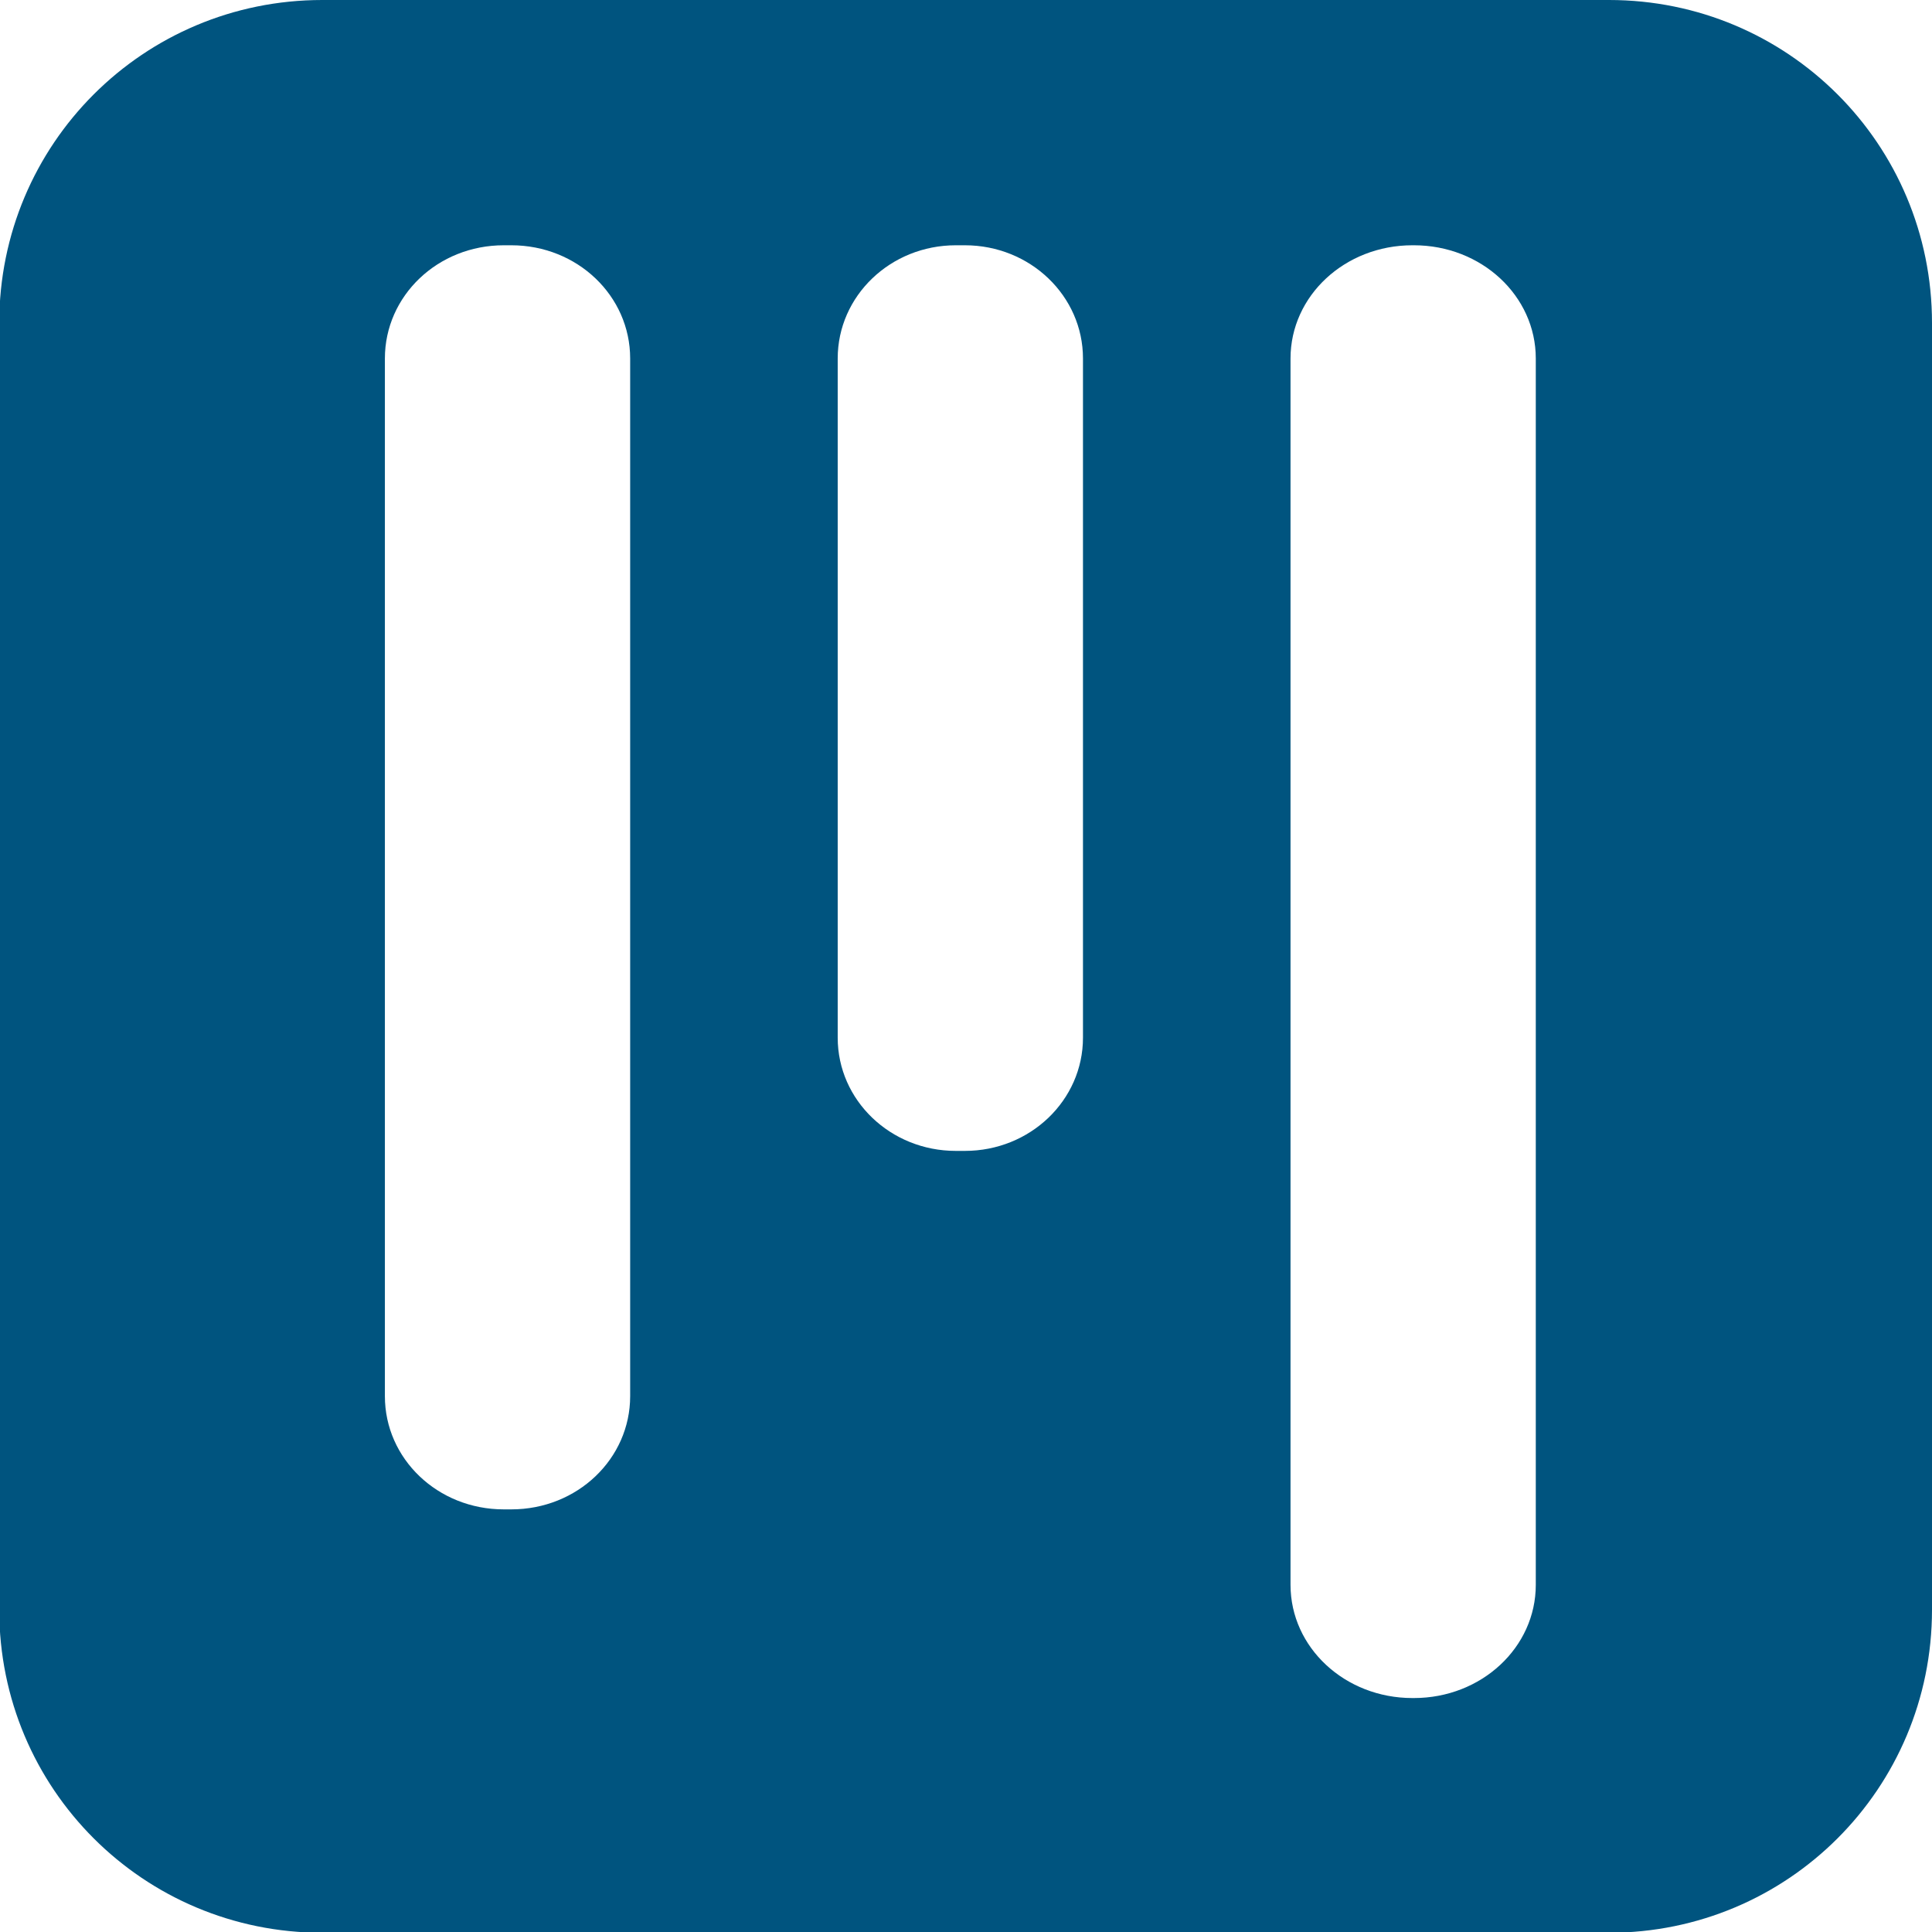
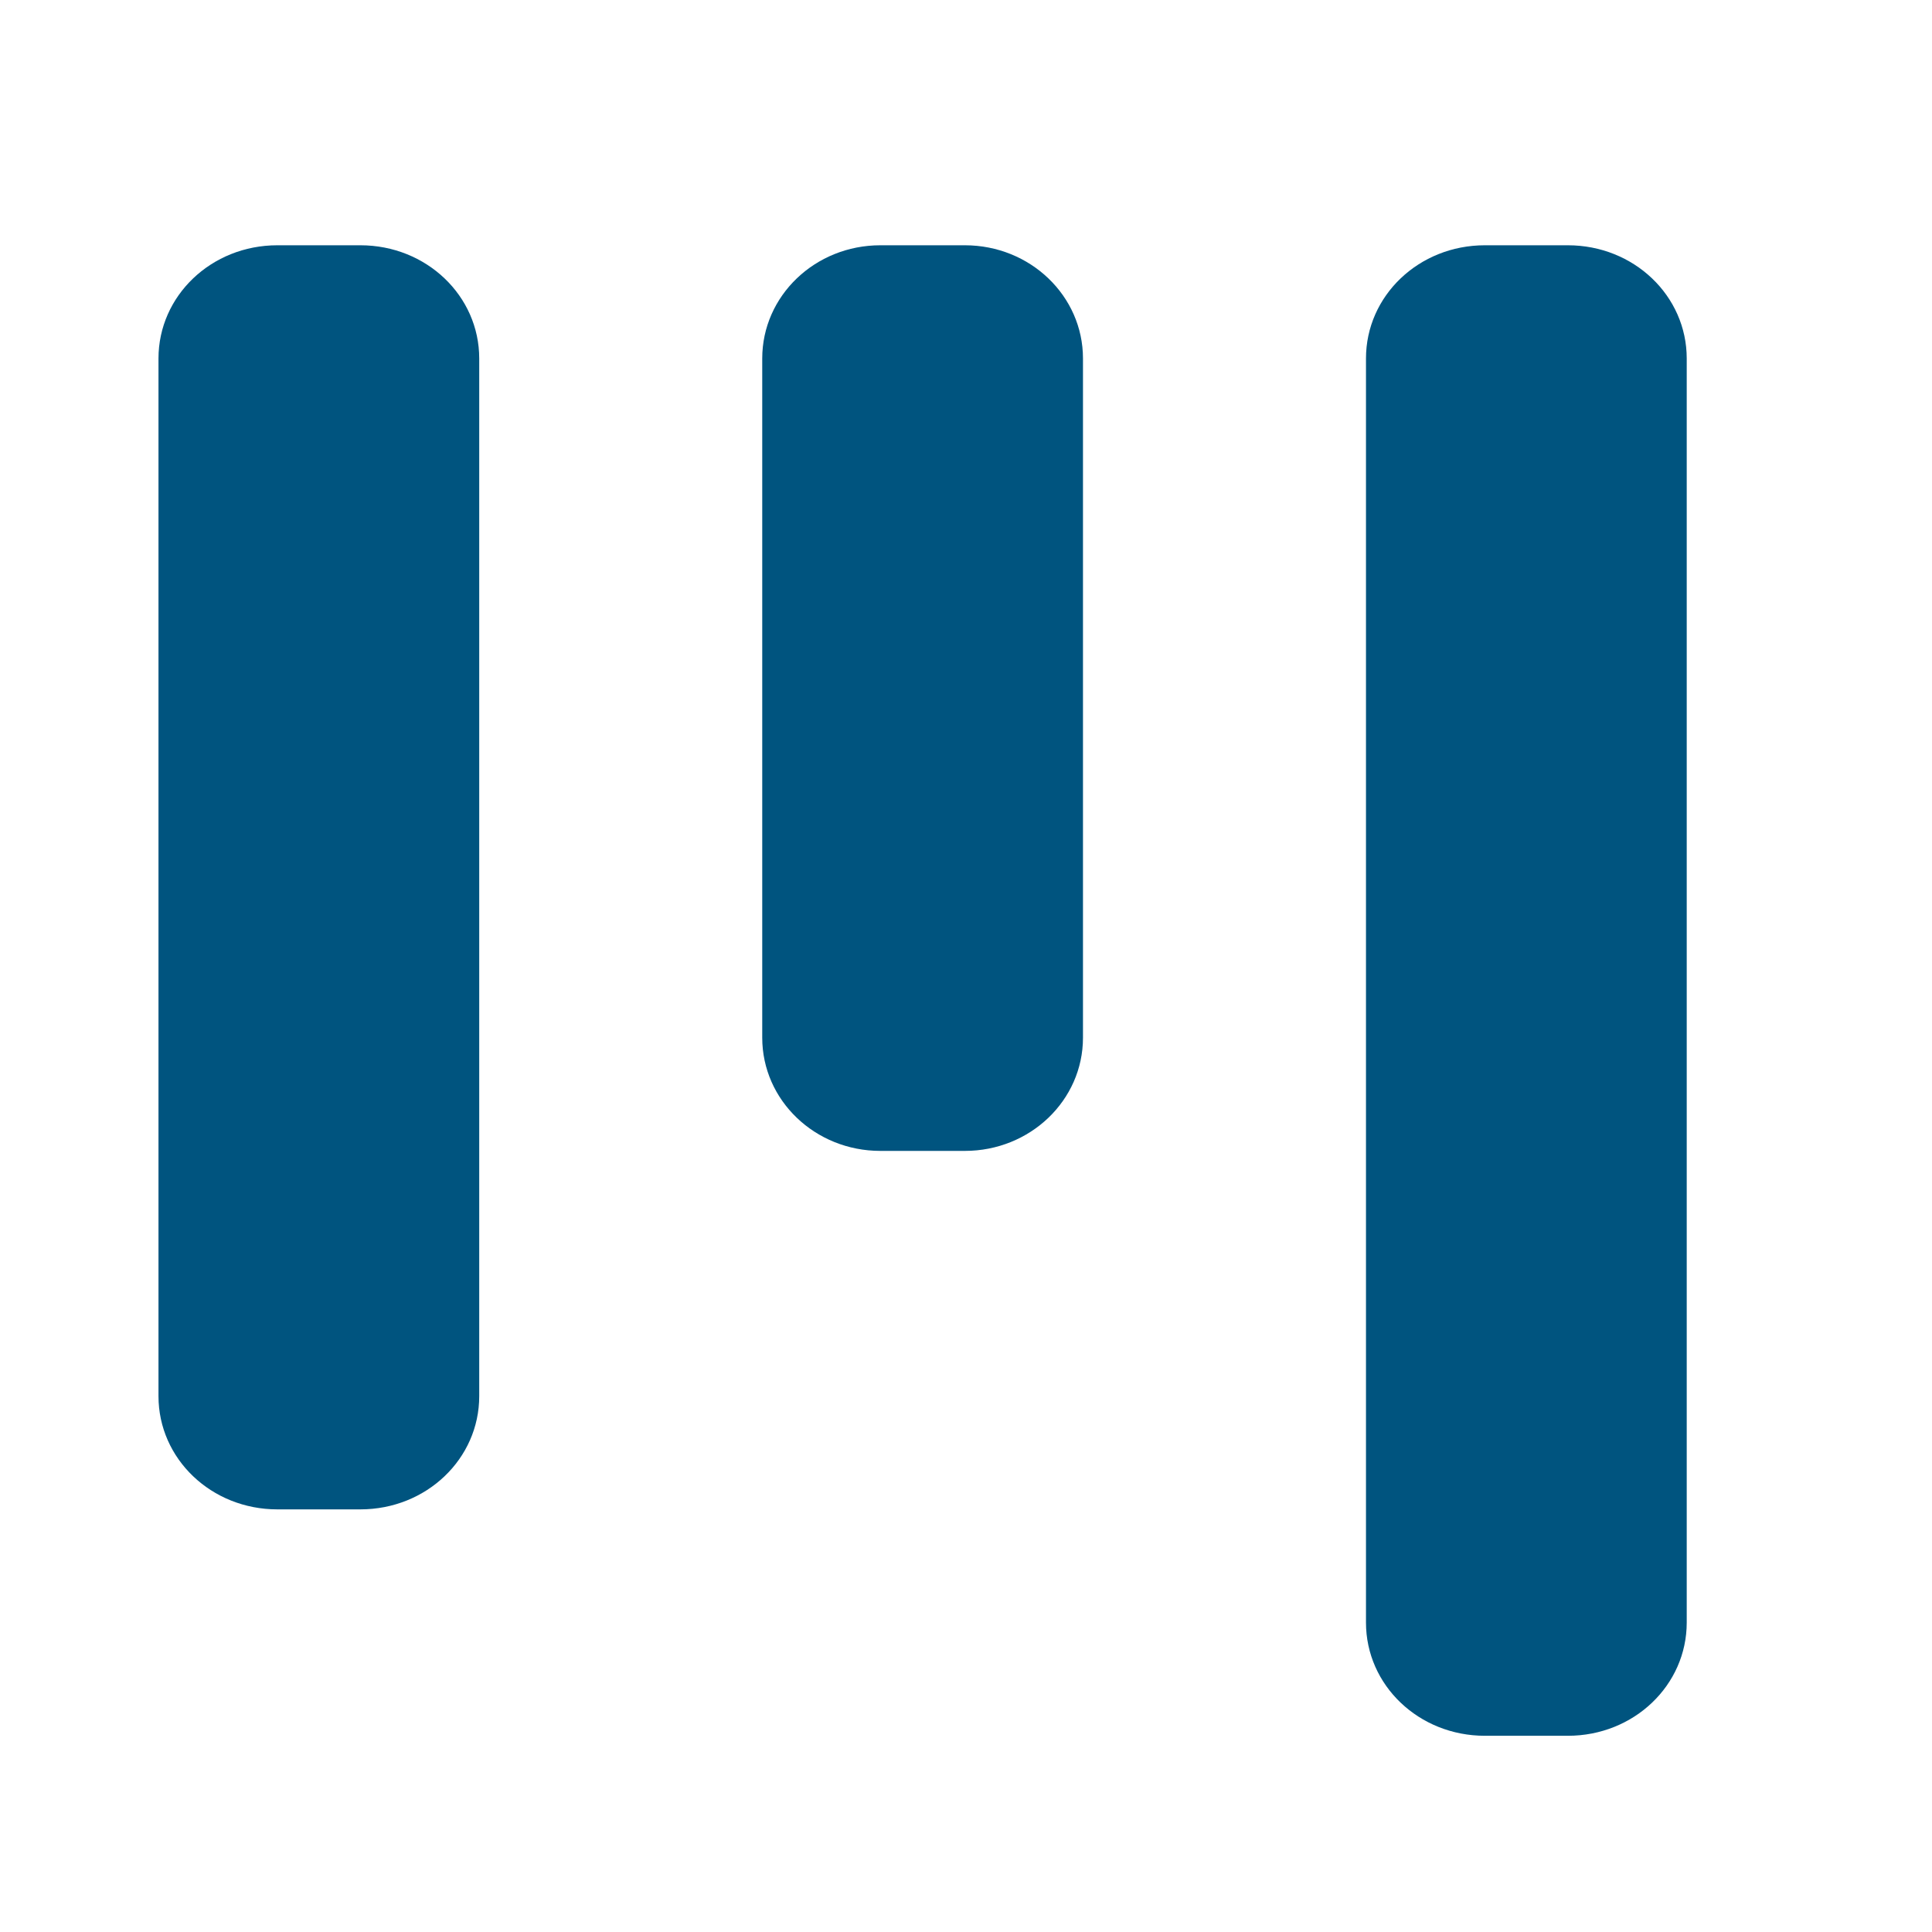
<svg xmlns="http://www.w3.org/2000/svg" width="512" height="512" enable-background="new" version="1.1" viewBox="0 0 512 512">
-   <path d="m512 85.6c0-47.4-38.2-85.6-85.6-85.6h-341c-47.4 0-85.6 38.2-85.6 85.6v341c0 47.4 38.2 85.6 85.6 85.6h341c47.4 0 85.6-38.2 85.6-85.6zm-105 9.4v325c0 16.6-14.4 30-32.3 30h-0.398c-17.9 0-32.3-13.4-32.3-30v-325c0-16.6 14.4-30 32.3-30h0.398c17.9 0 32.3 13.4 32.3 30zm-120 0v180c0 16.6-14 30-31.3 30h-2.4c-17.3 0-31.3-13.4-31.3-30v-180c0-16.6 14-30 31.3-30h2.4c17.3 0 31.3 13.4 31.3 30zm-120 0v275c0 16.6-14 30-31.5 30h-2c-17.5 0-31.5-13.4-31.5-30v-275c0-16.6 14-30 31.5-30h2c17.5 0 31.5 13.4 31.5 30z" fill="#00547f" />
+   <g fill="#00547f">
+     <path d="m127 95v275c0 16.6-14 30-31.5 30h-22c-17.5 0-31.5-13.4-31.5-30v-275c0-16.6 14-30 31.5-30h22c17.5 0 31.5 13.4 31.5 30z" />
+     <path d="m287 95v180c0 16.6-14 30-31.3 30h-22.4c-17.3 0-31.3-13.4-31.3-30v-180c0-16.6 14-30 31.3-30h22.4c17.3 0 31.3 13.4 31.3 30z" />
+     <path d="m447 95v335c0 16.6-14 30-31.5 30h-22c-17.5 0-31.5-13.4-31.5-30v-335c0-16.6 14-30 31.5-30h22c17.5 0 31.5 13.4 31.5 30z" />
+   </g>
</svg>
